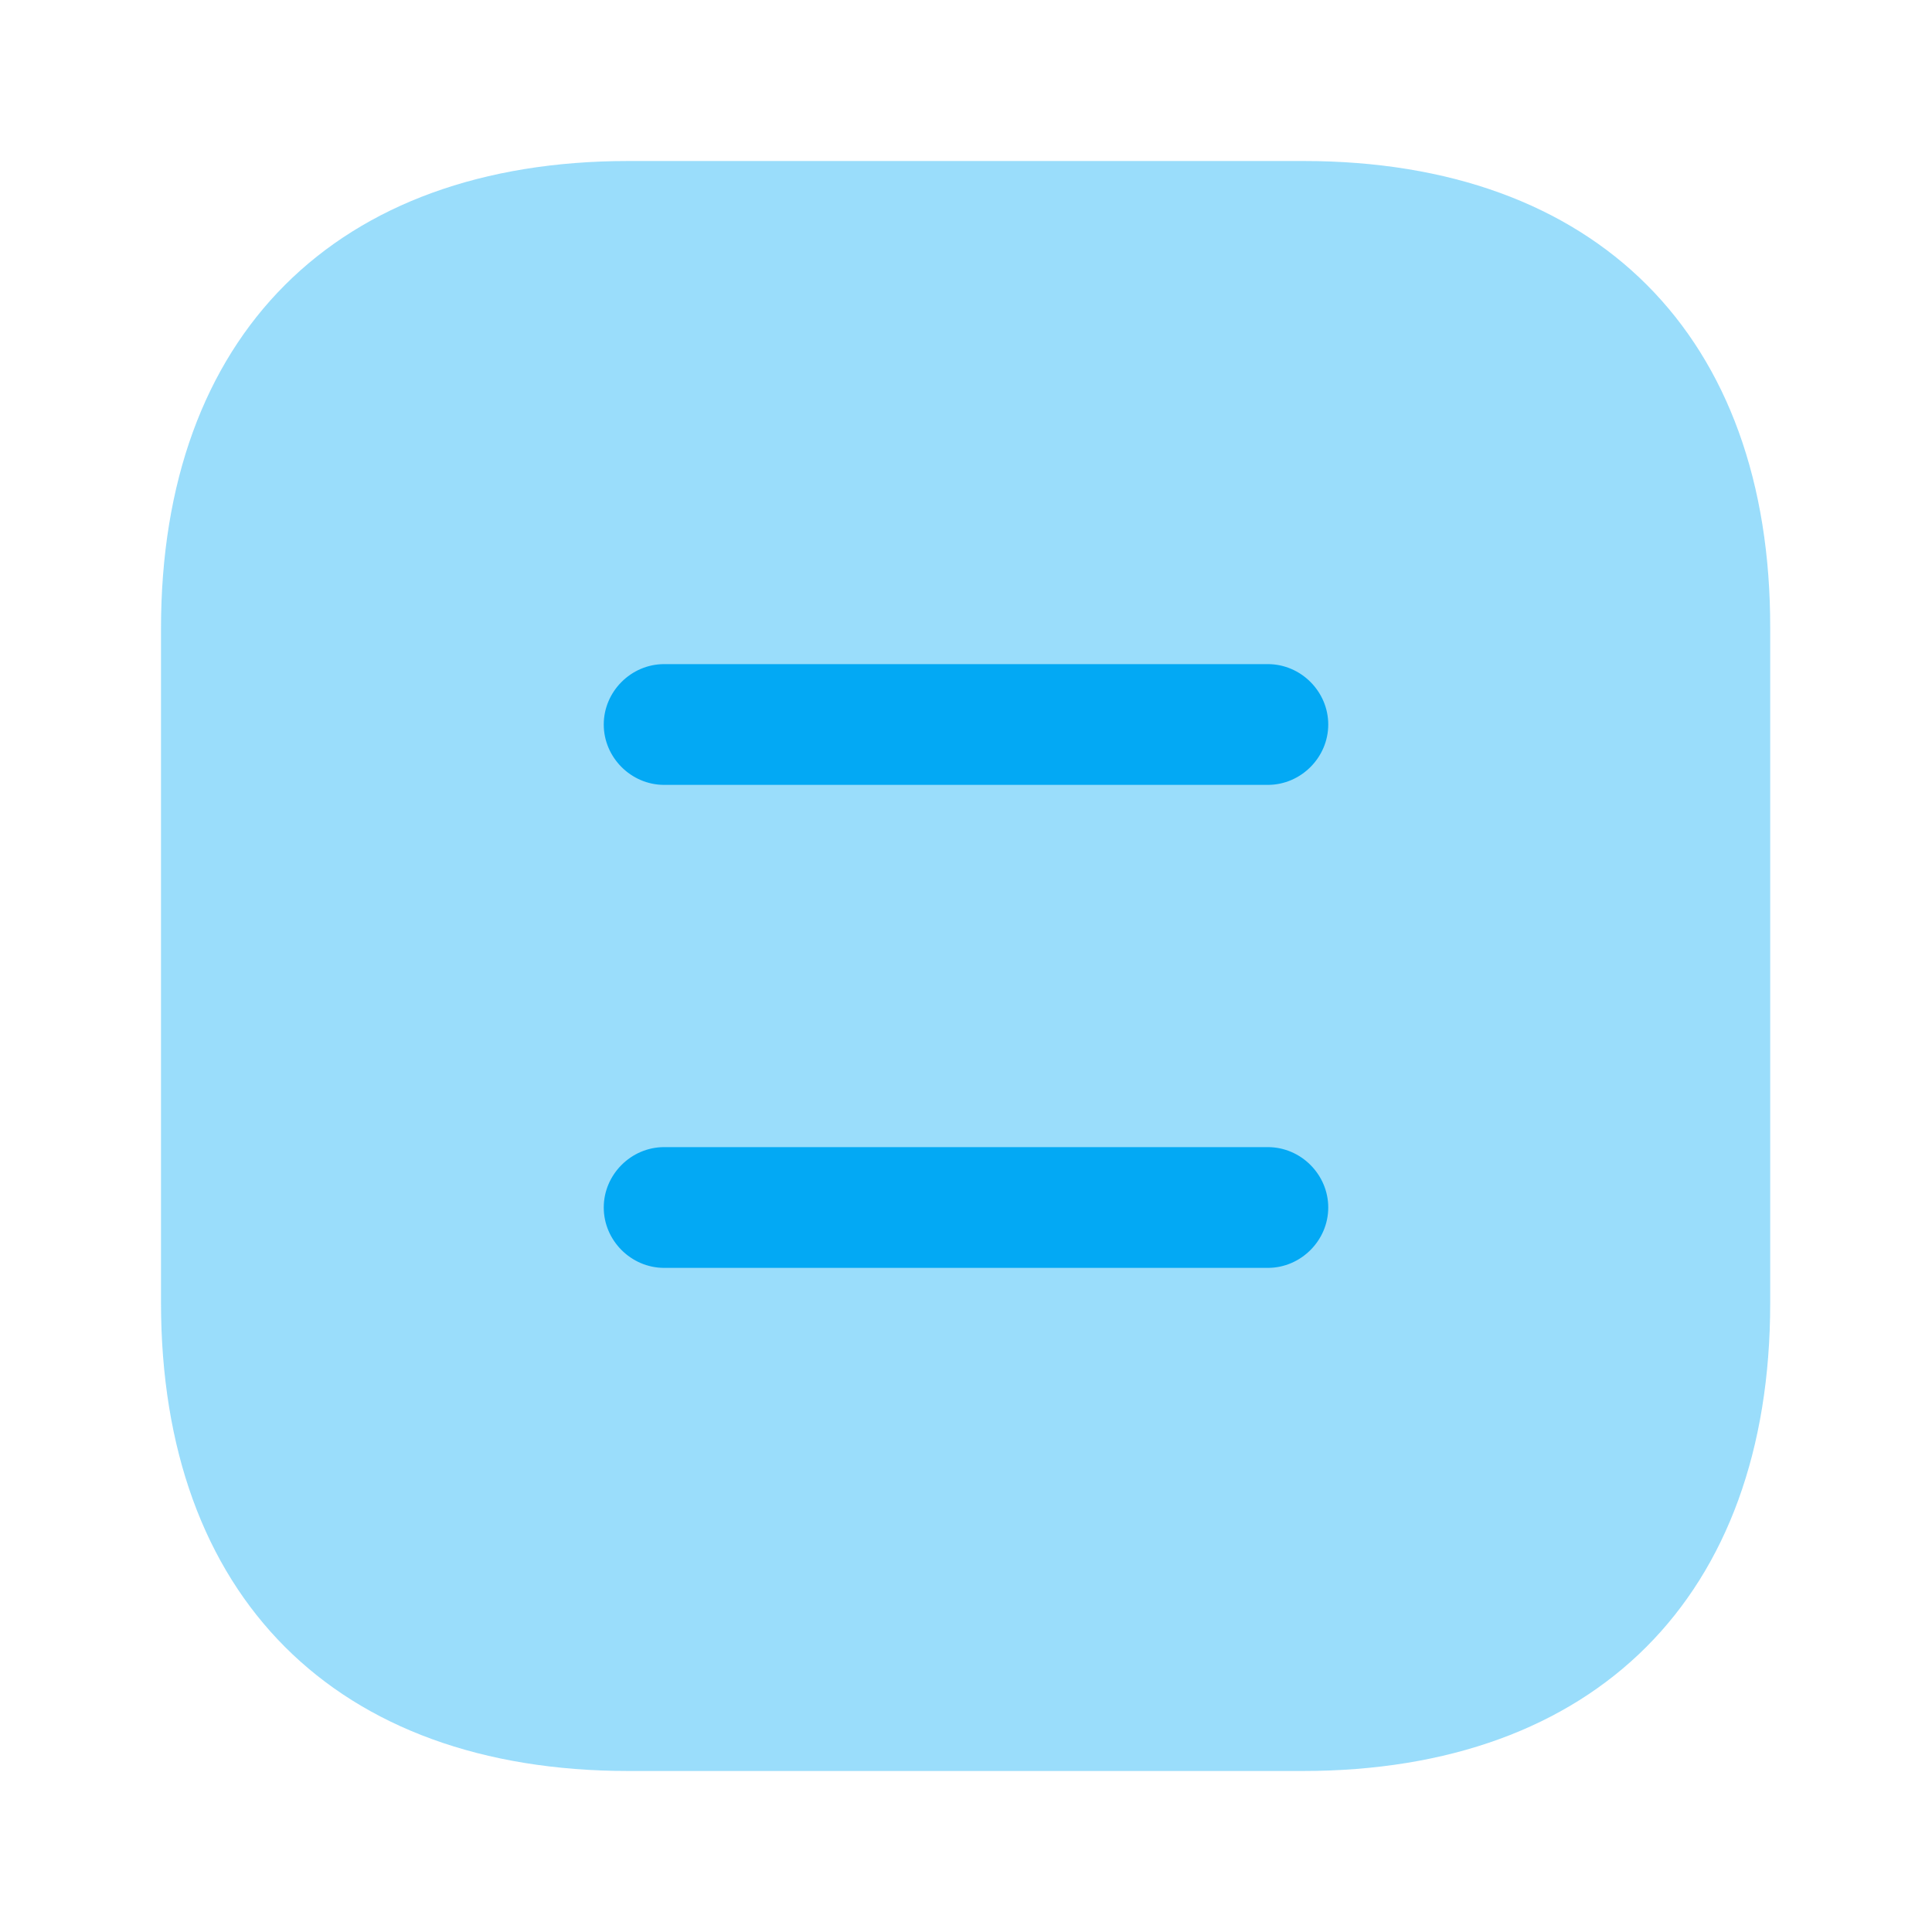
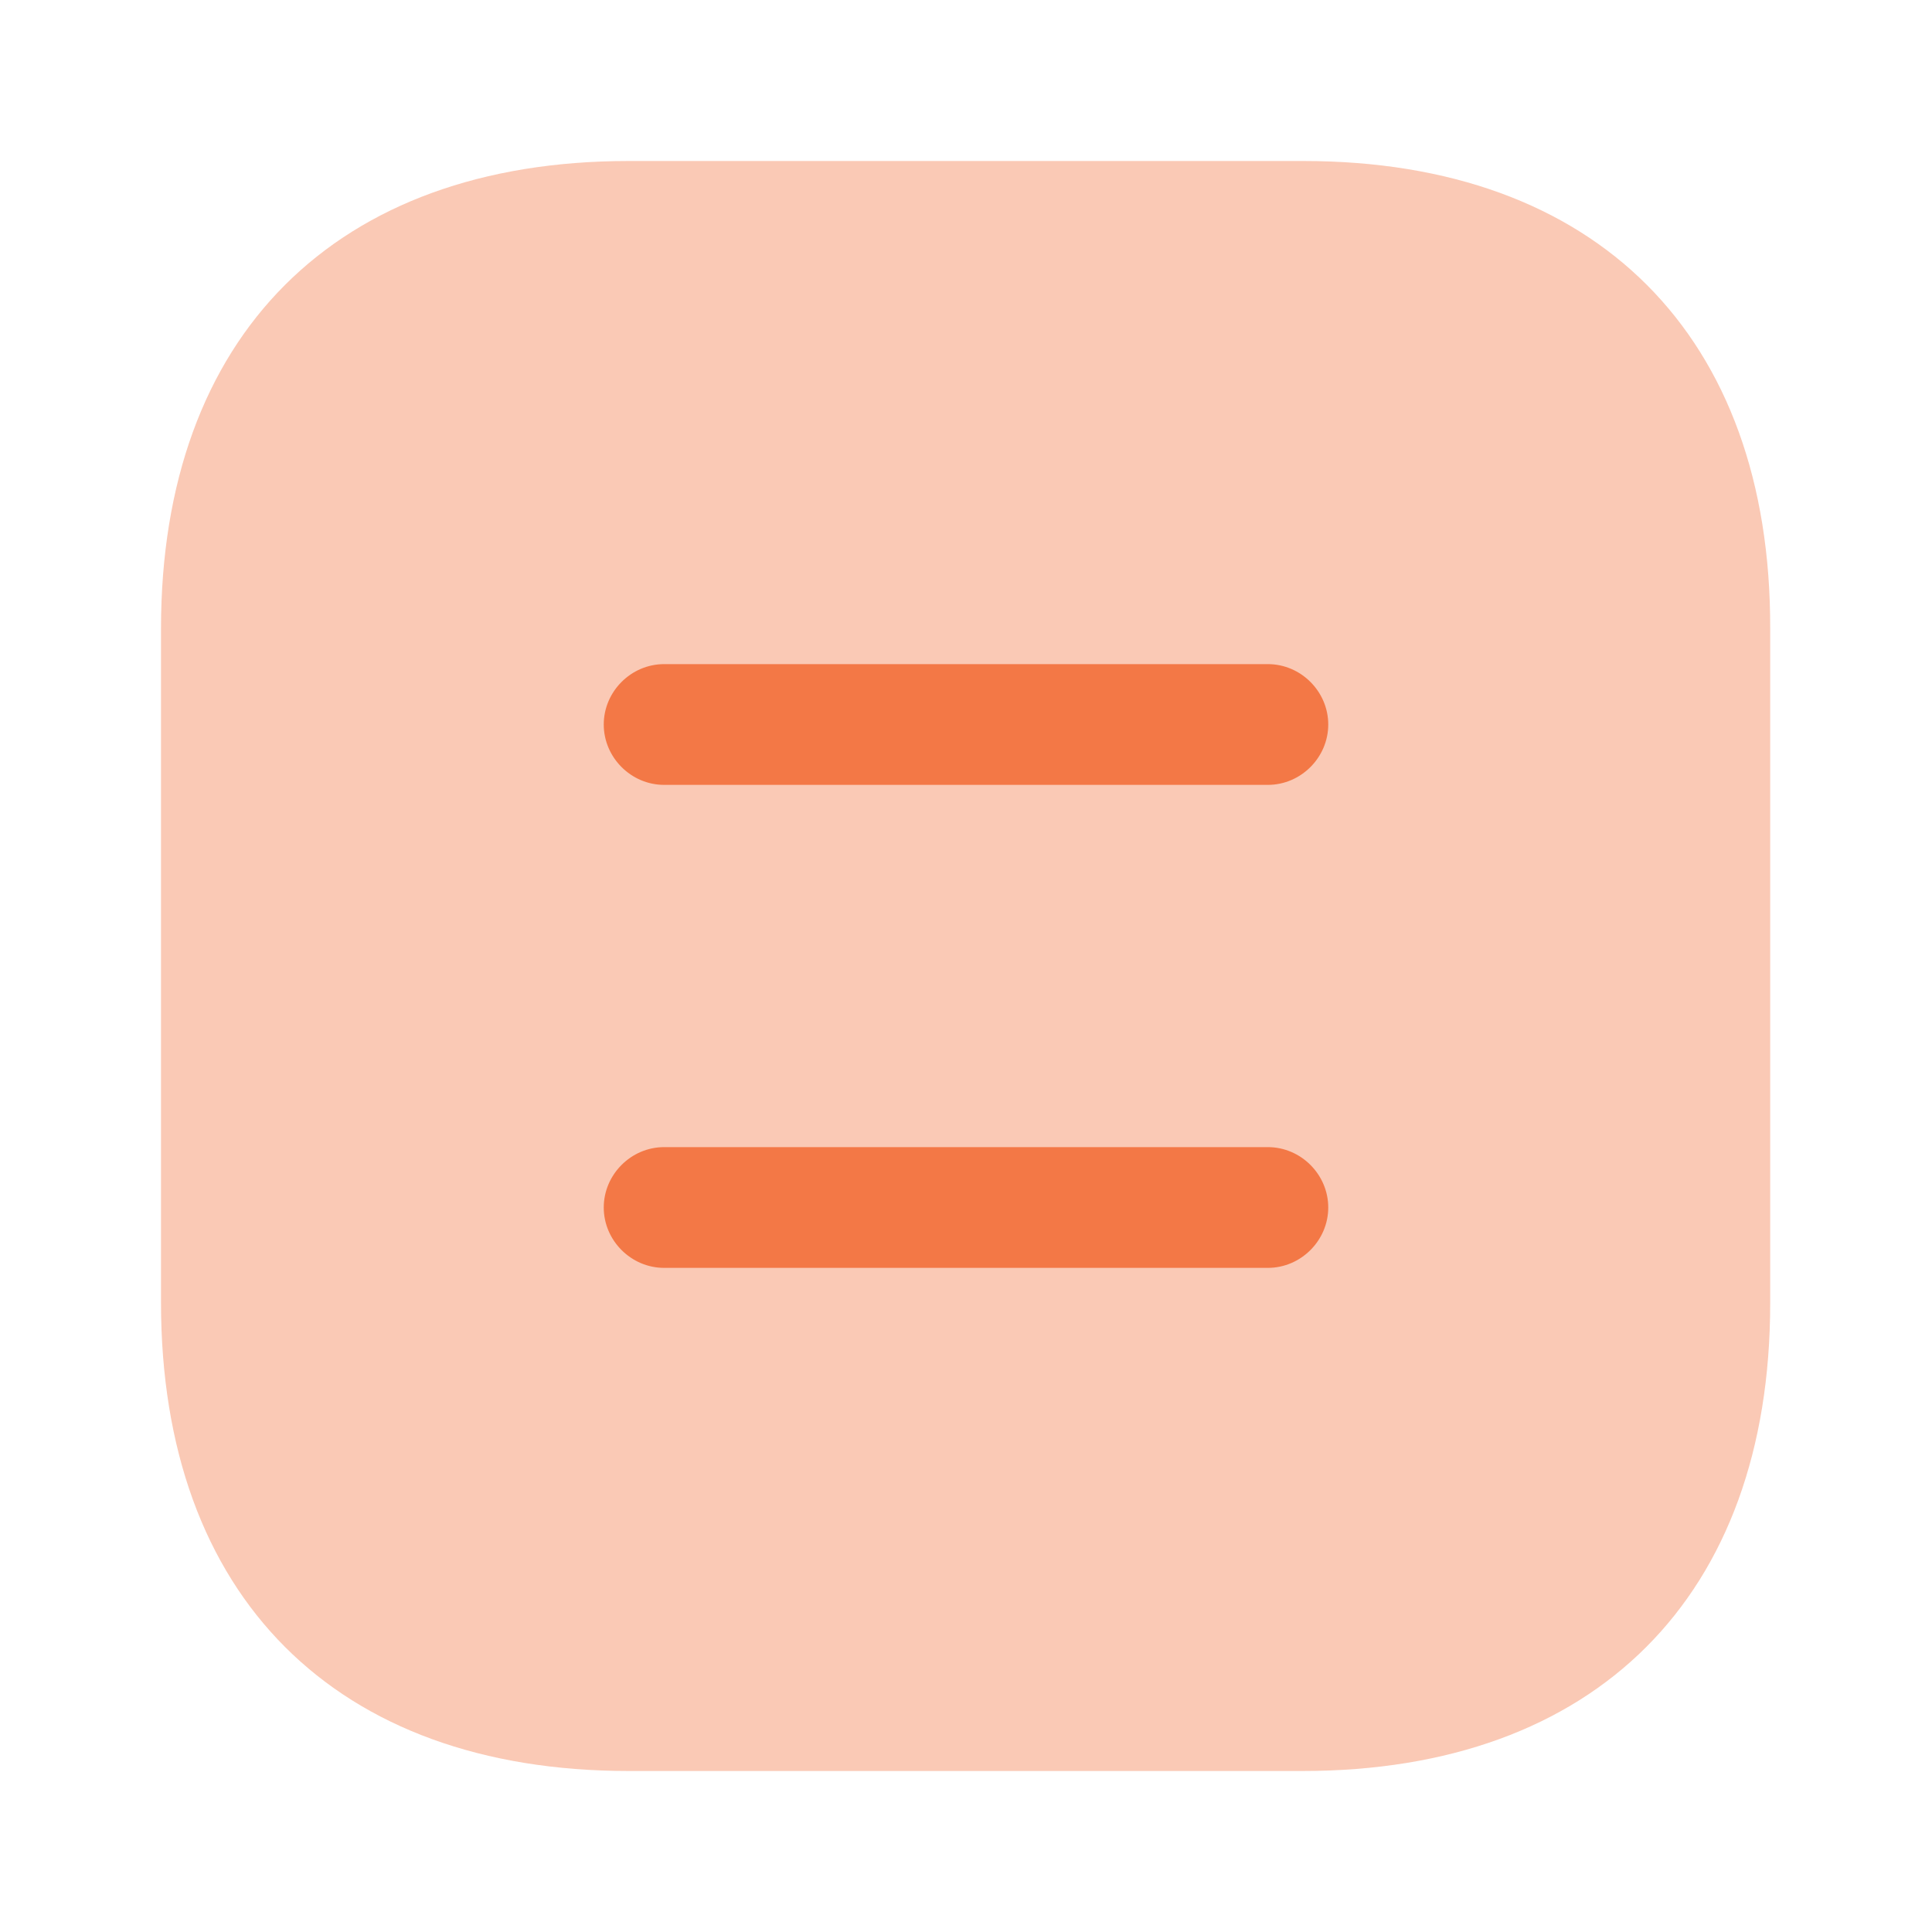
<svg xmlns="http://www.w3.org/2000/svg" width="24" height="24" viewBox="0 0 24 24" fill="none">
-   <path opacity="0.4" d="M16.19 2H7.81C4.17 2 2 4.17 2 7.81V16.18C2 19.83 4.17 22 7.81 22H16.18C19.82 22 21.99 19.83 21.99 16.19V7.81C22 4.17 19.83 2 16.19 2Z" fill="#03A9F4" />
-   <path d="M15.75 9.75H8.25C7.84 9.75 7.5 9.41 7.5 9C7.5 8.59 7.84 8.25 8.25 8.25H15.75C16.16 8.25 16.5 8.59 16.5 9C16.5 9.41 16.16 9.75 15.75 9.75Z" fill="#03A9F4" />
-   <path d="M15.75 15.75H8.25C7.84 15.75 7.5 15.41 7.5 15C7.5 14.59 7.84 14.25 8.25 14.25H15.75C16.16 14.25 16.5 14.59 16.5 15C16.5 15.41 16.16 15.75 15.75 15.75Z" fill="#03A9F4" />
+   <path opacity="0.4" d="M16.19 2H7.81C4.17 2 2 4.17 2 7.81V16.18C2 19.83 4.17 22 7.81 22H16.18C19.82 22 21.99 19.83 21.99 16.19V7.81C22 4.17 19.83 2 16.19 2Z" fill="#F37846" />
+   <path d="M15.75 9.75H8.25C7.84 9.75 7.5 9.41 7.5 9C7.5 8.59 7.84 8.25 8.25 8.25H15.75C16.16 8.25 16.5 8.59 16.5 9C16.5 9.41 16.16 9.75 15.75 9.75Z" fill="#F37846" />
+   <path d="M15.75 15.75H8.25C7.84 15.75 7.5 15.41 7.5 15C7.5 14.59 7.84 14.25 8.25 14.25H15.75C16.16 14.25 16.5 14.59 16.5 15C16.5 15.41 16.16 15.75 15.75 15.75Z" fill="#F37846" />
</svg>
